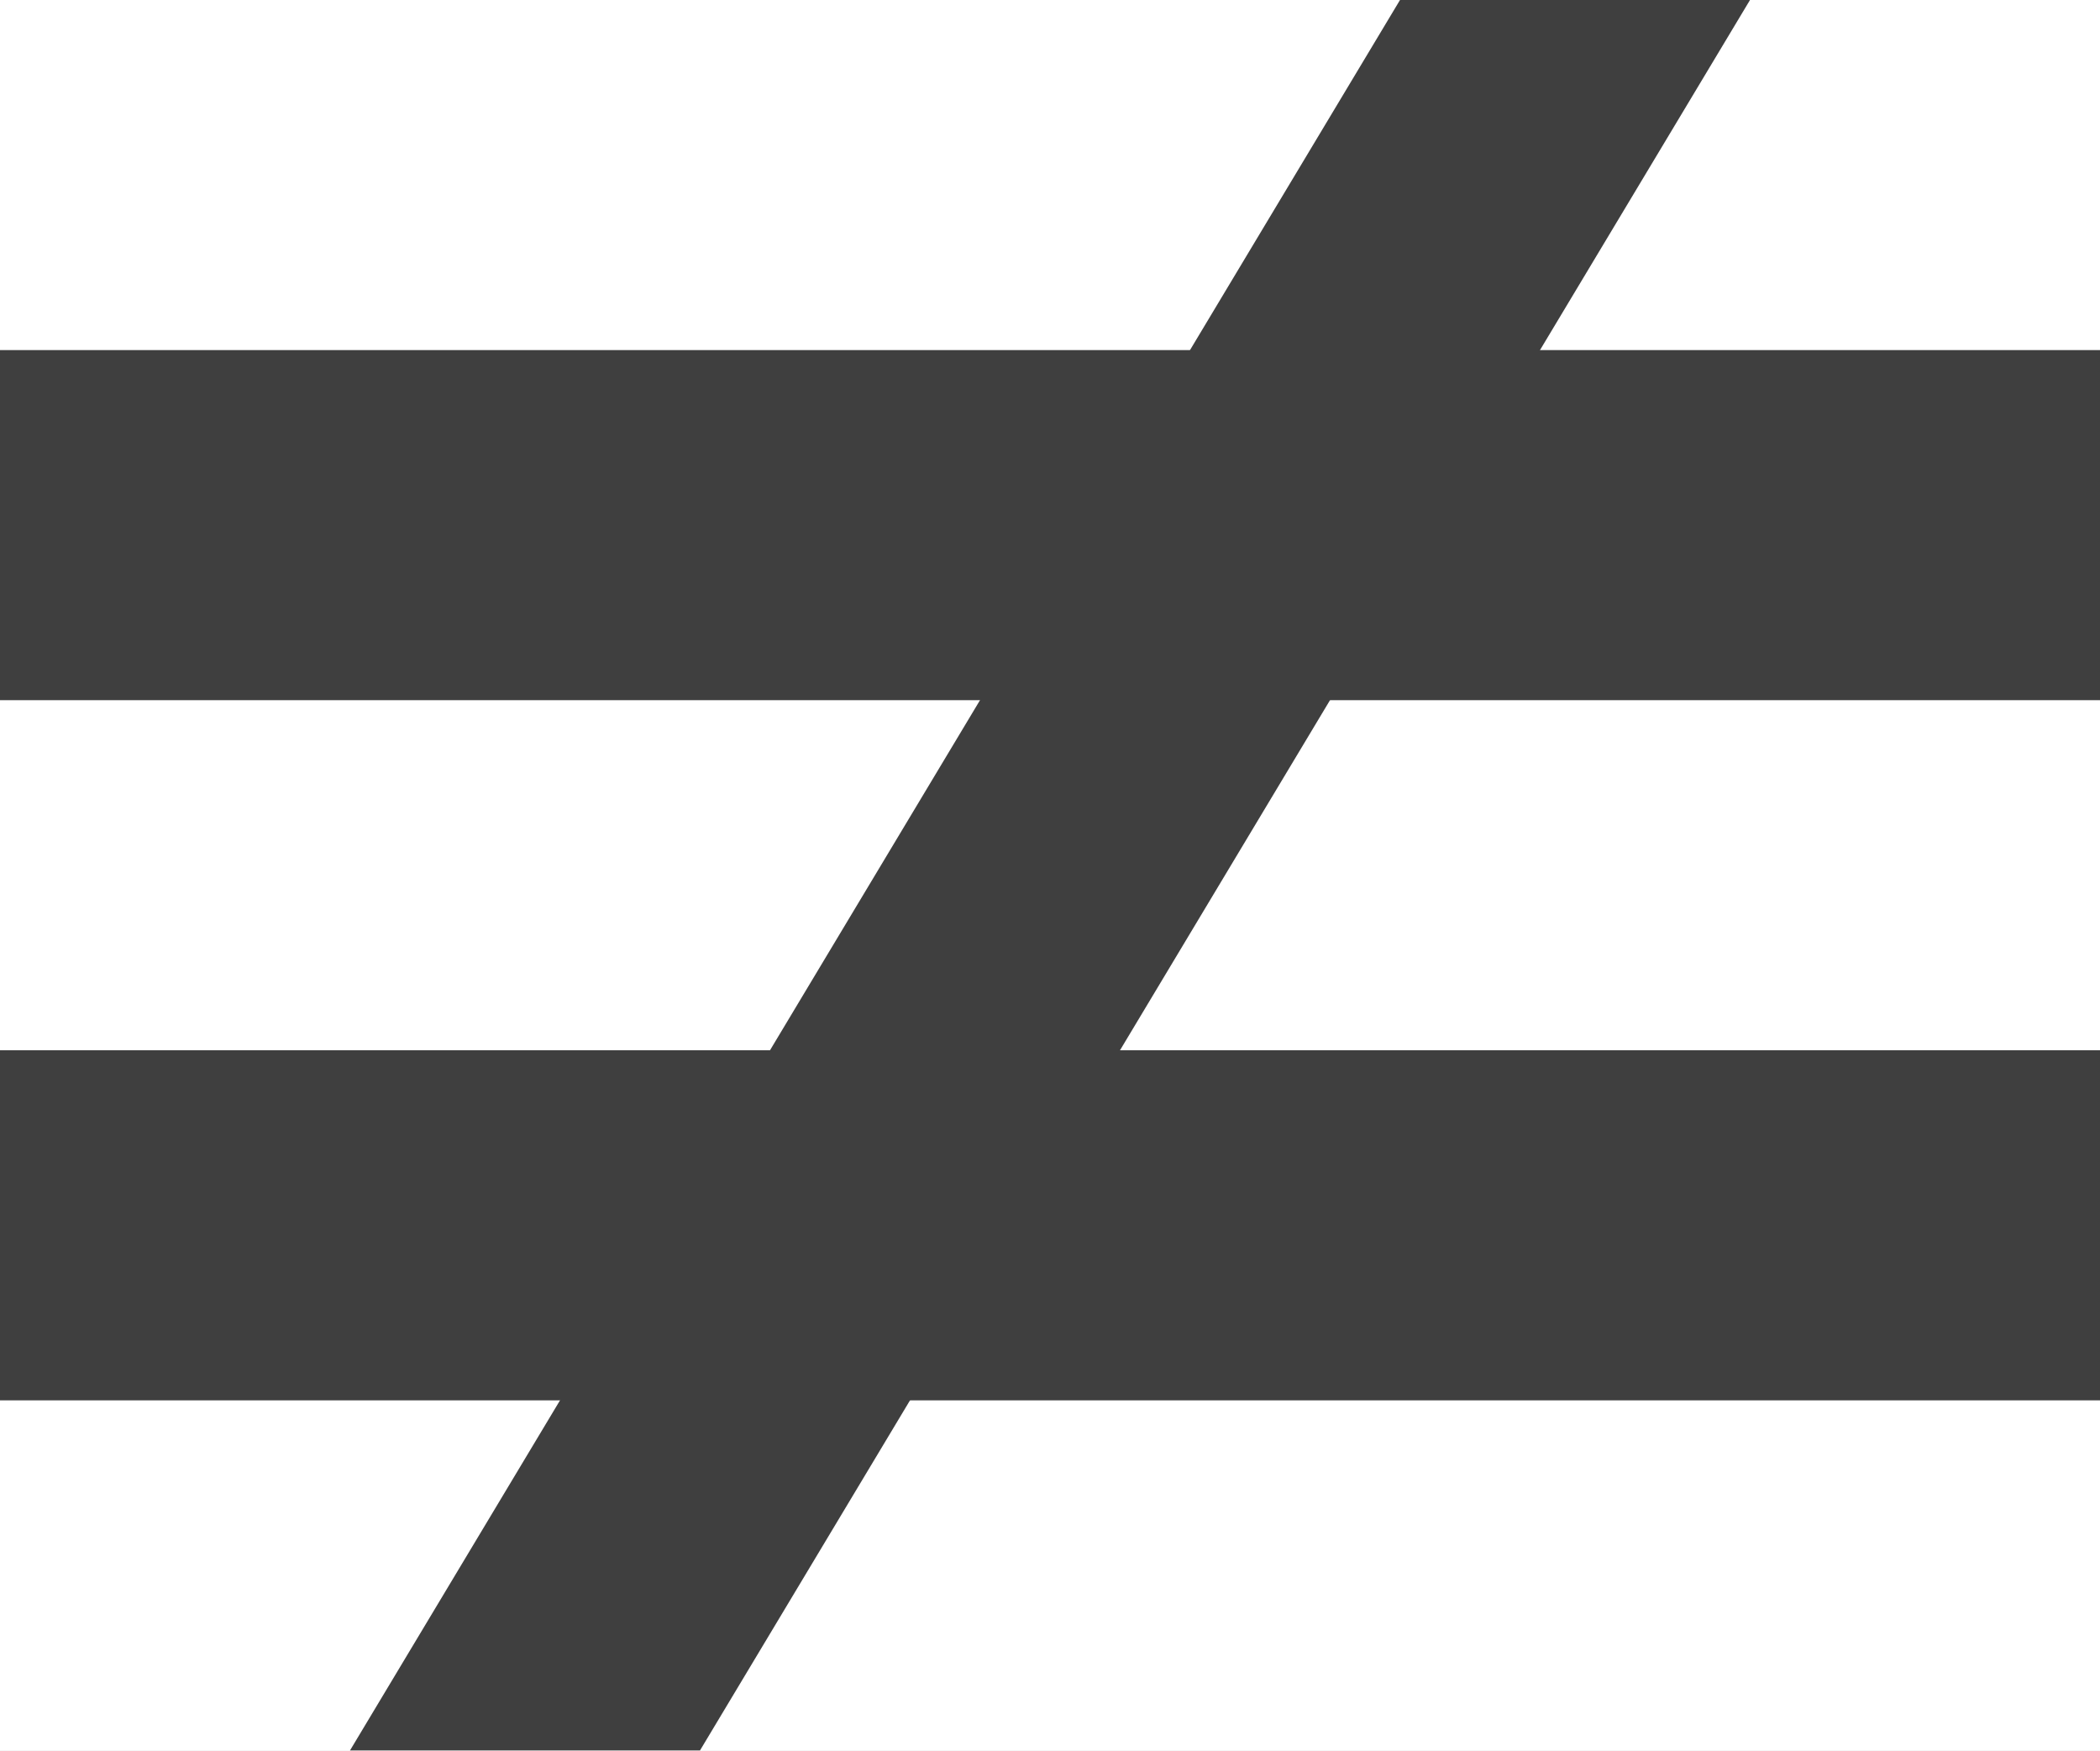
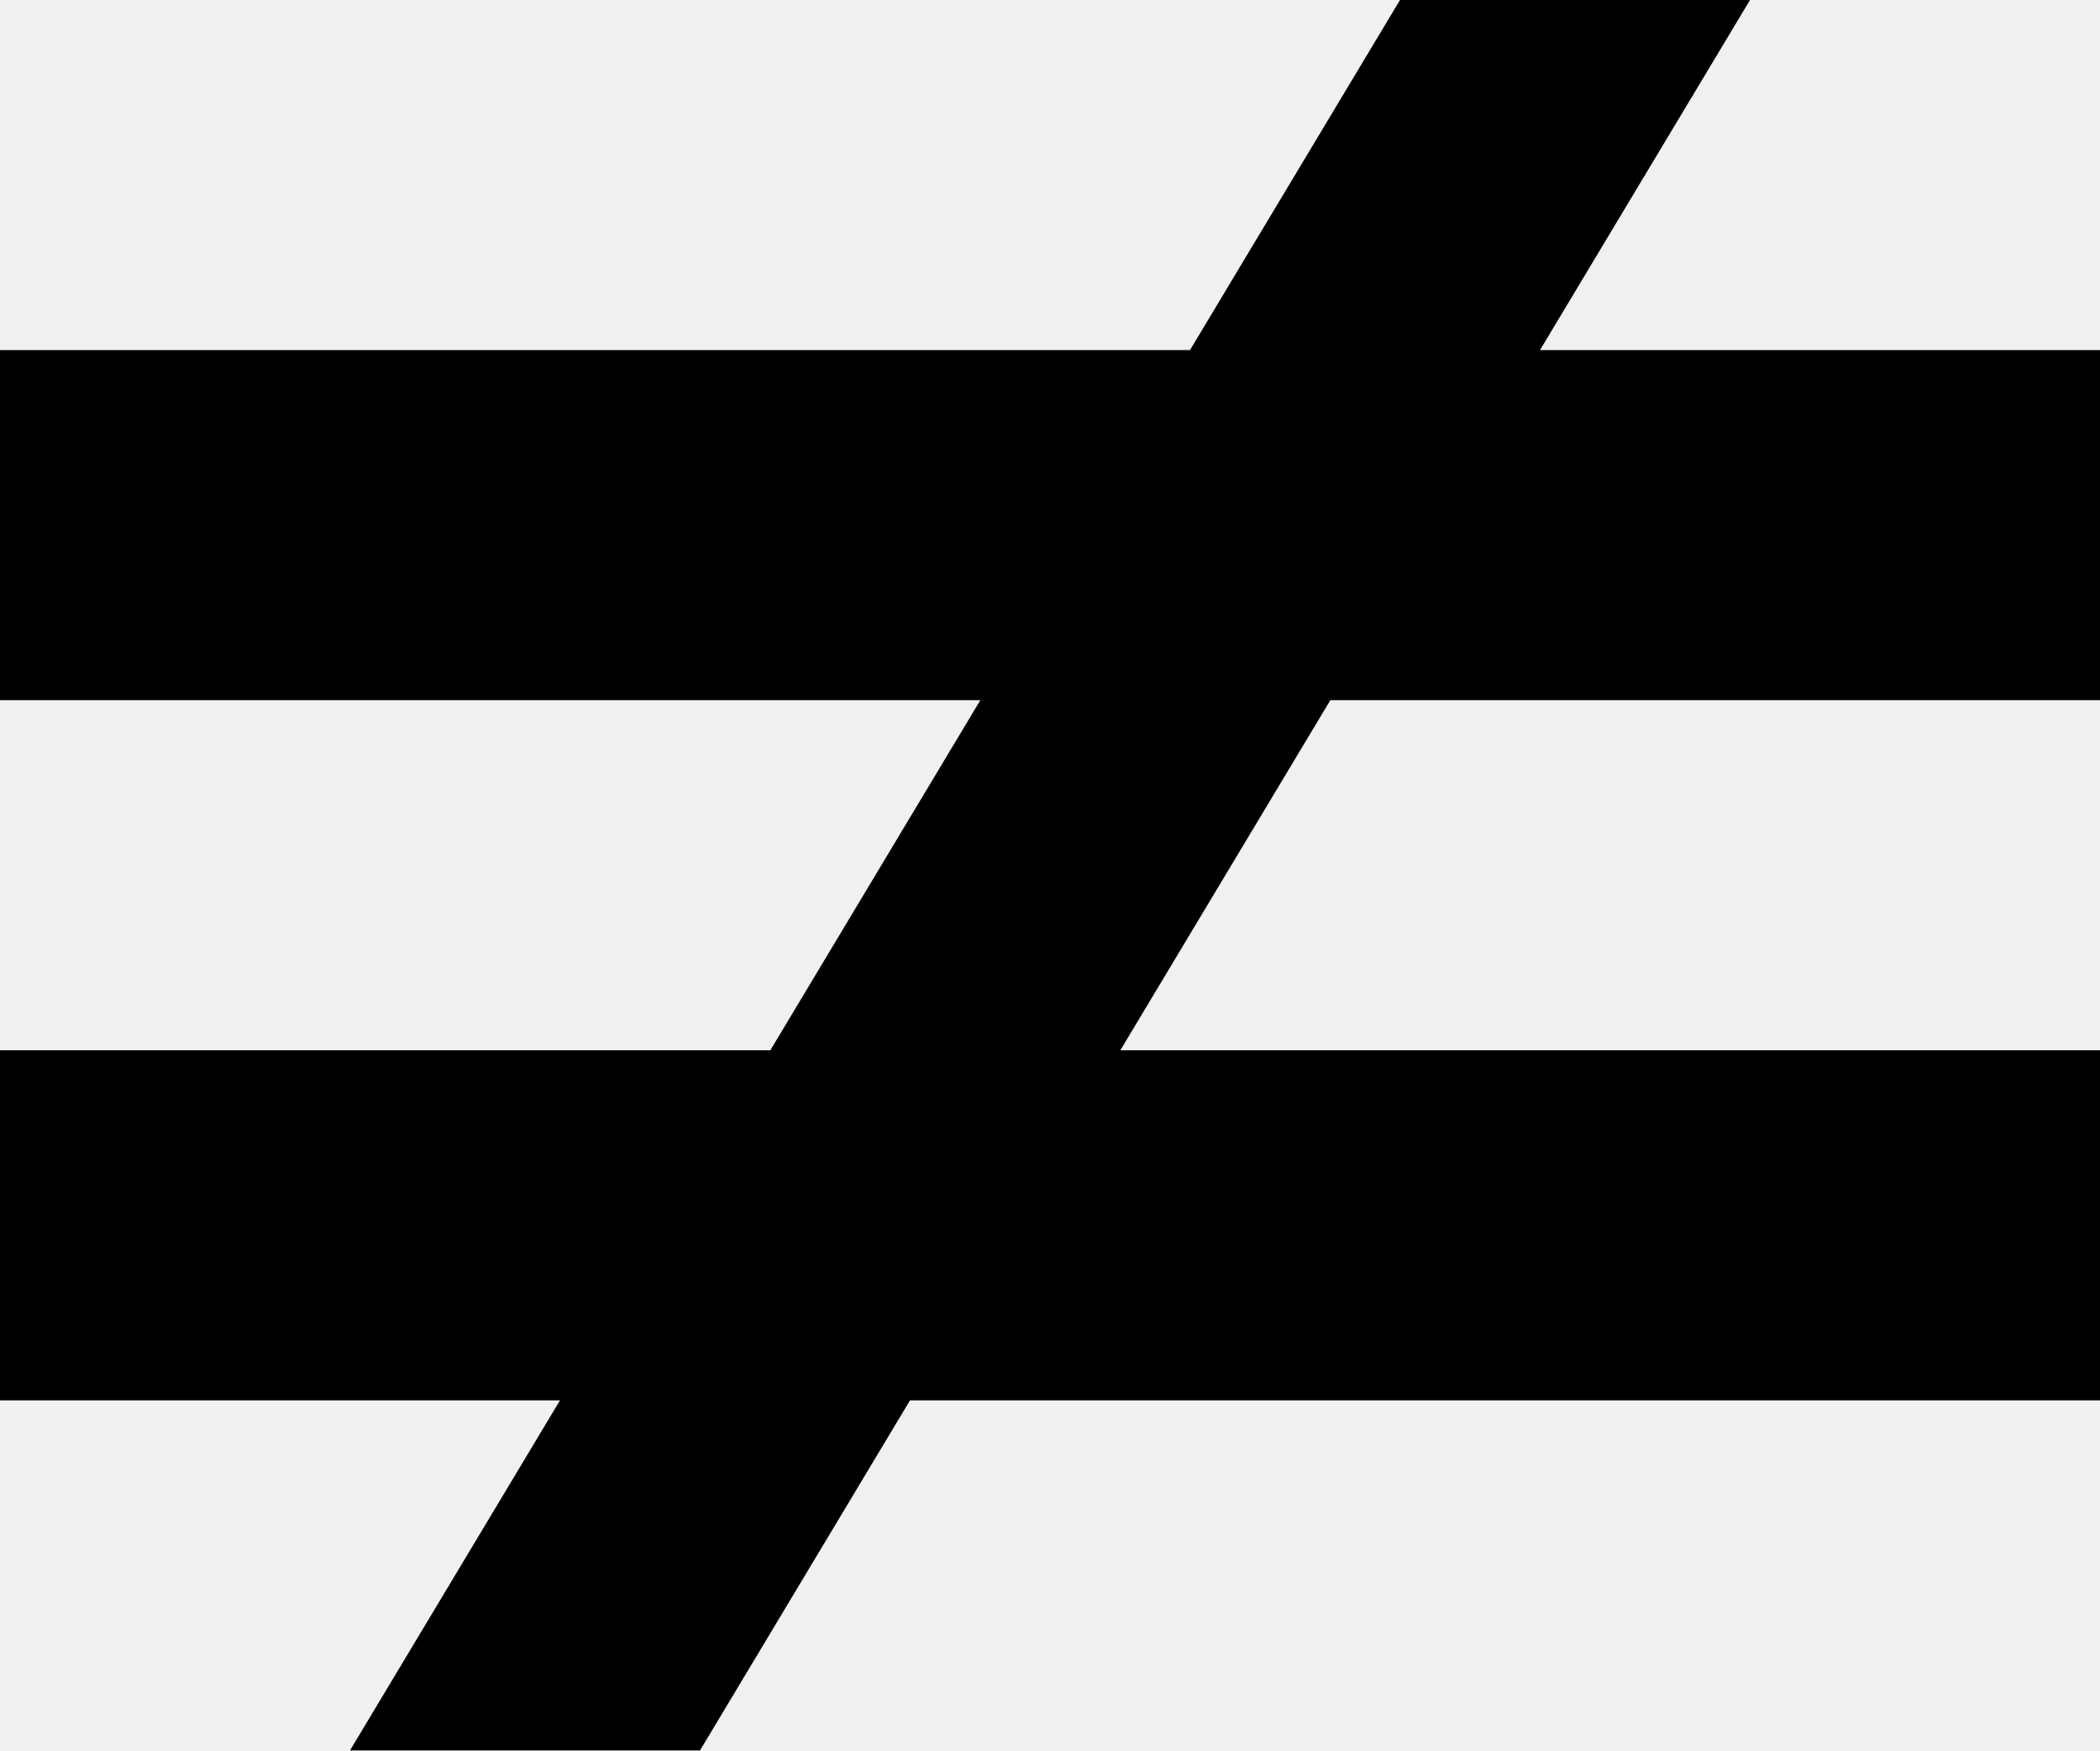
<svg xmlns="http://www.w3.org/2000/svg" version="1.1" id="icon" width="6" height="5">
-   <path d="M 0,0 6,0 6,5 0,5 z" fill="#ffffff" />
-   <path d="M 0,1 6,1 6,2 0,2 z" fill="#3f3f3f" />
-   <path d="M 0,3 6,3 6,4 0,4 z" fill="#3f3f3f" />
-   <path d="M 4,0 1,5 2,5 5,0 z" fill="#3f3f3f" />
+   <path d="M 4 0 L 3.4 1 L 0 1 L 0 2 L 2.801 2 L 2.201 3 L 0 3 L 0 4 L 1.6 4 L 1 5 L 2 5 L 2.6 4 L 6 4 L 6 3 L 3.201 3 L 3.801 2 L 6 2 L 6 1 L 4.4 1 L 5 0 L 4 0 z " />
</svg>
